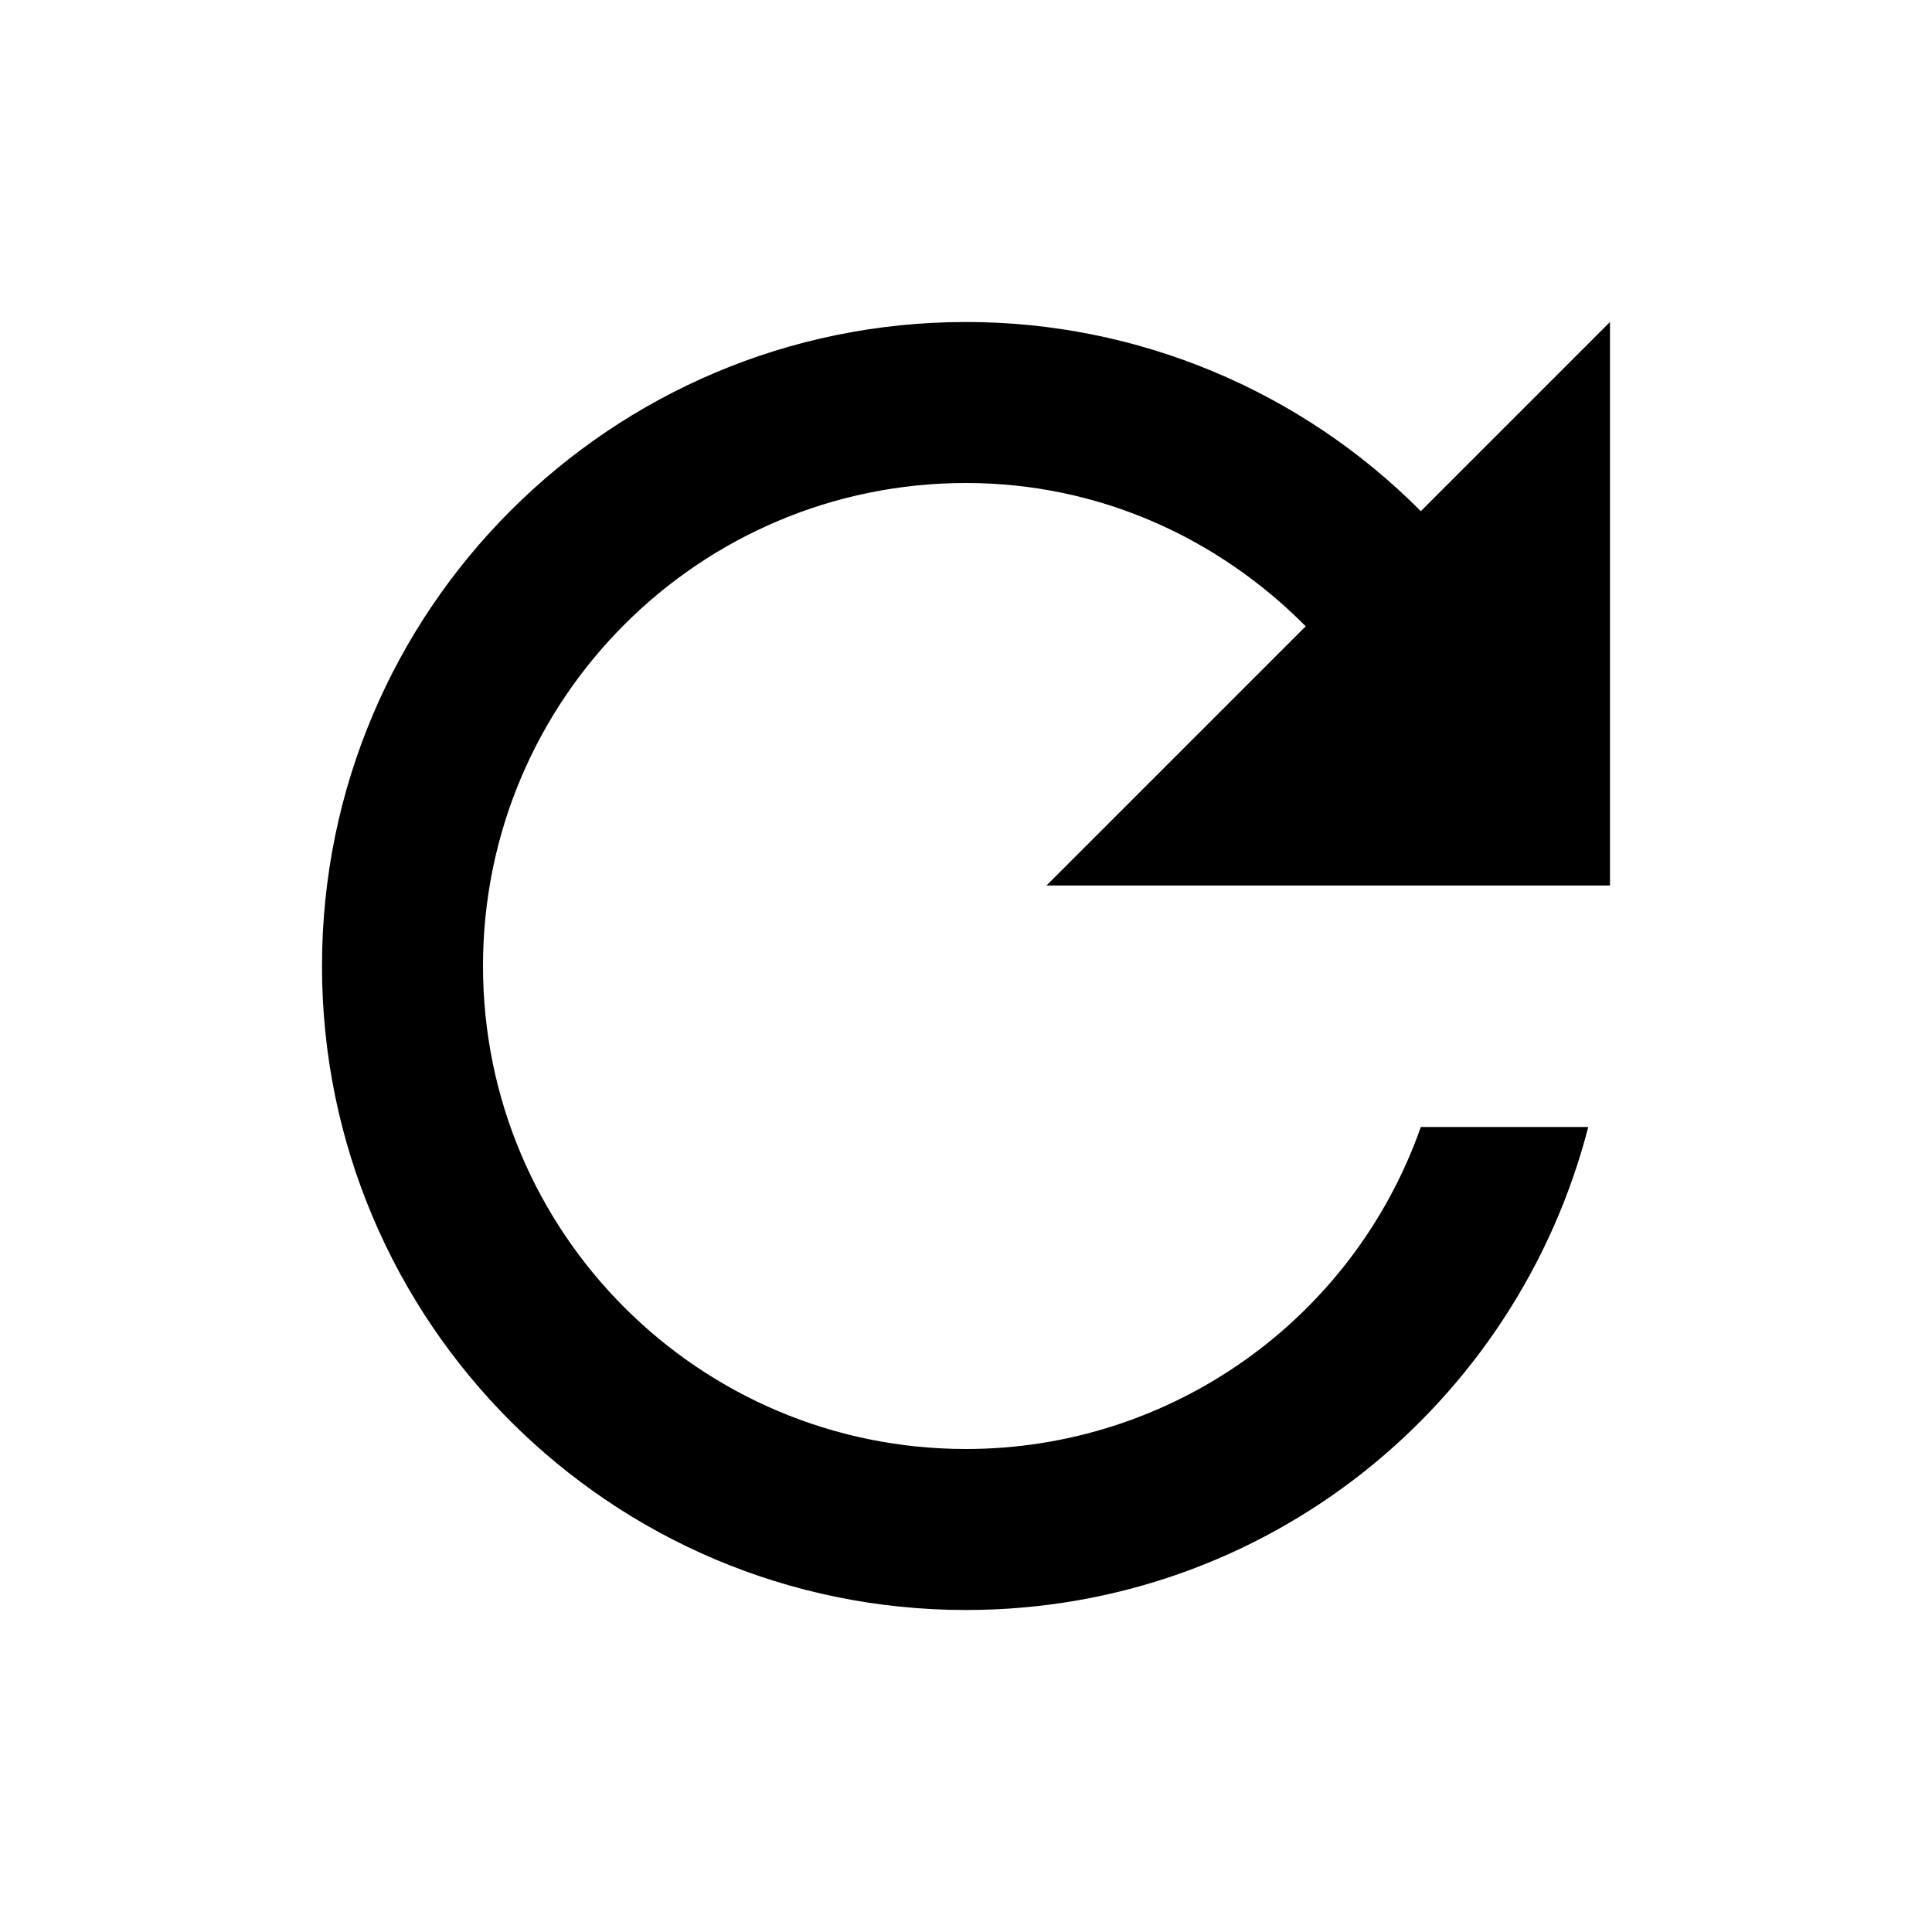
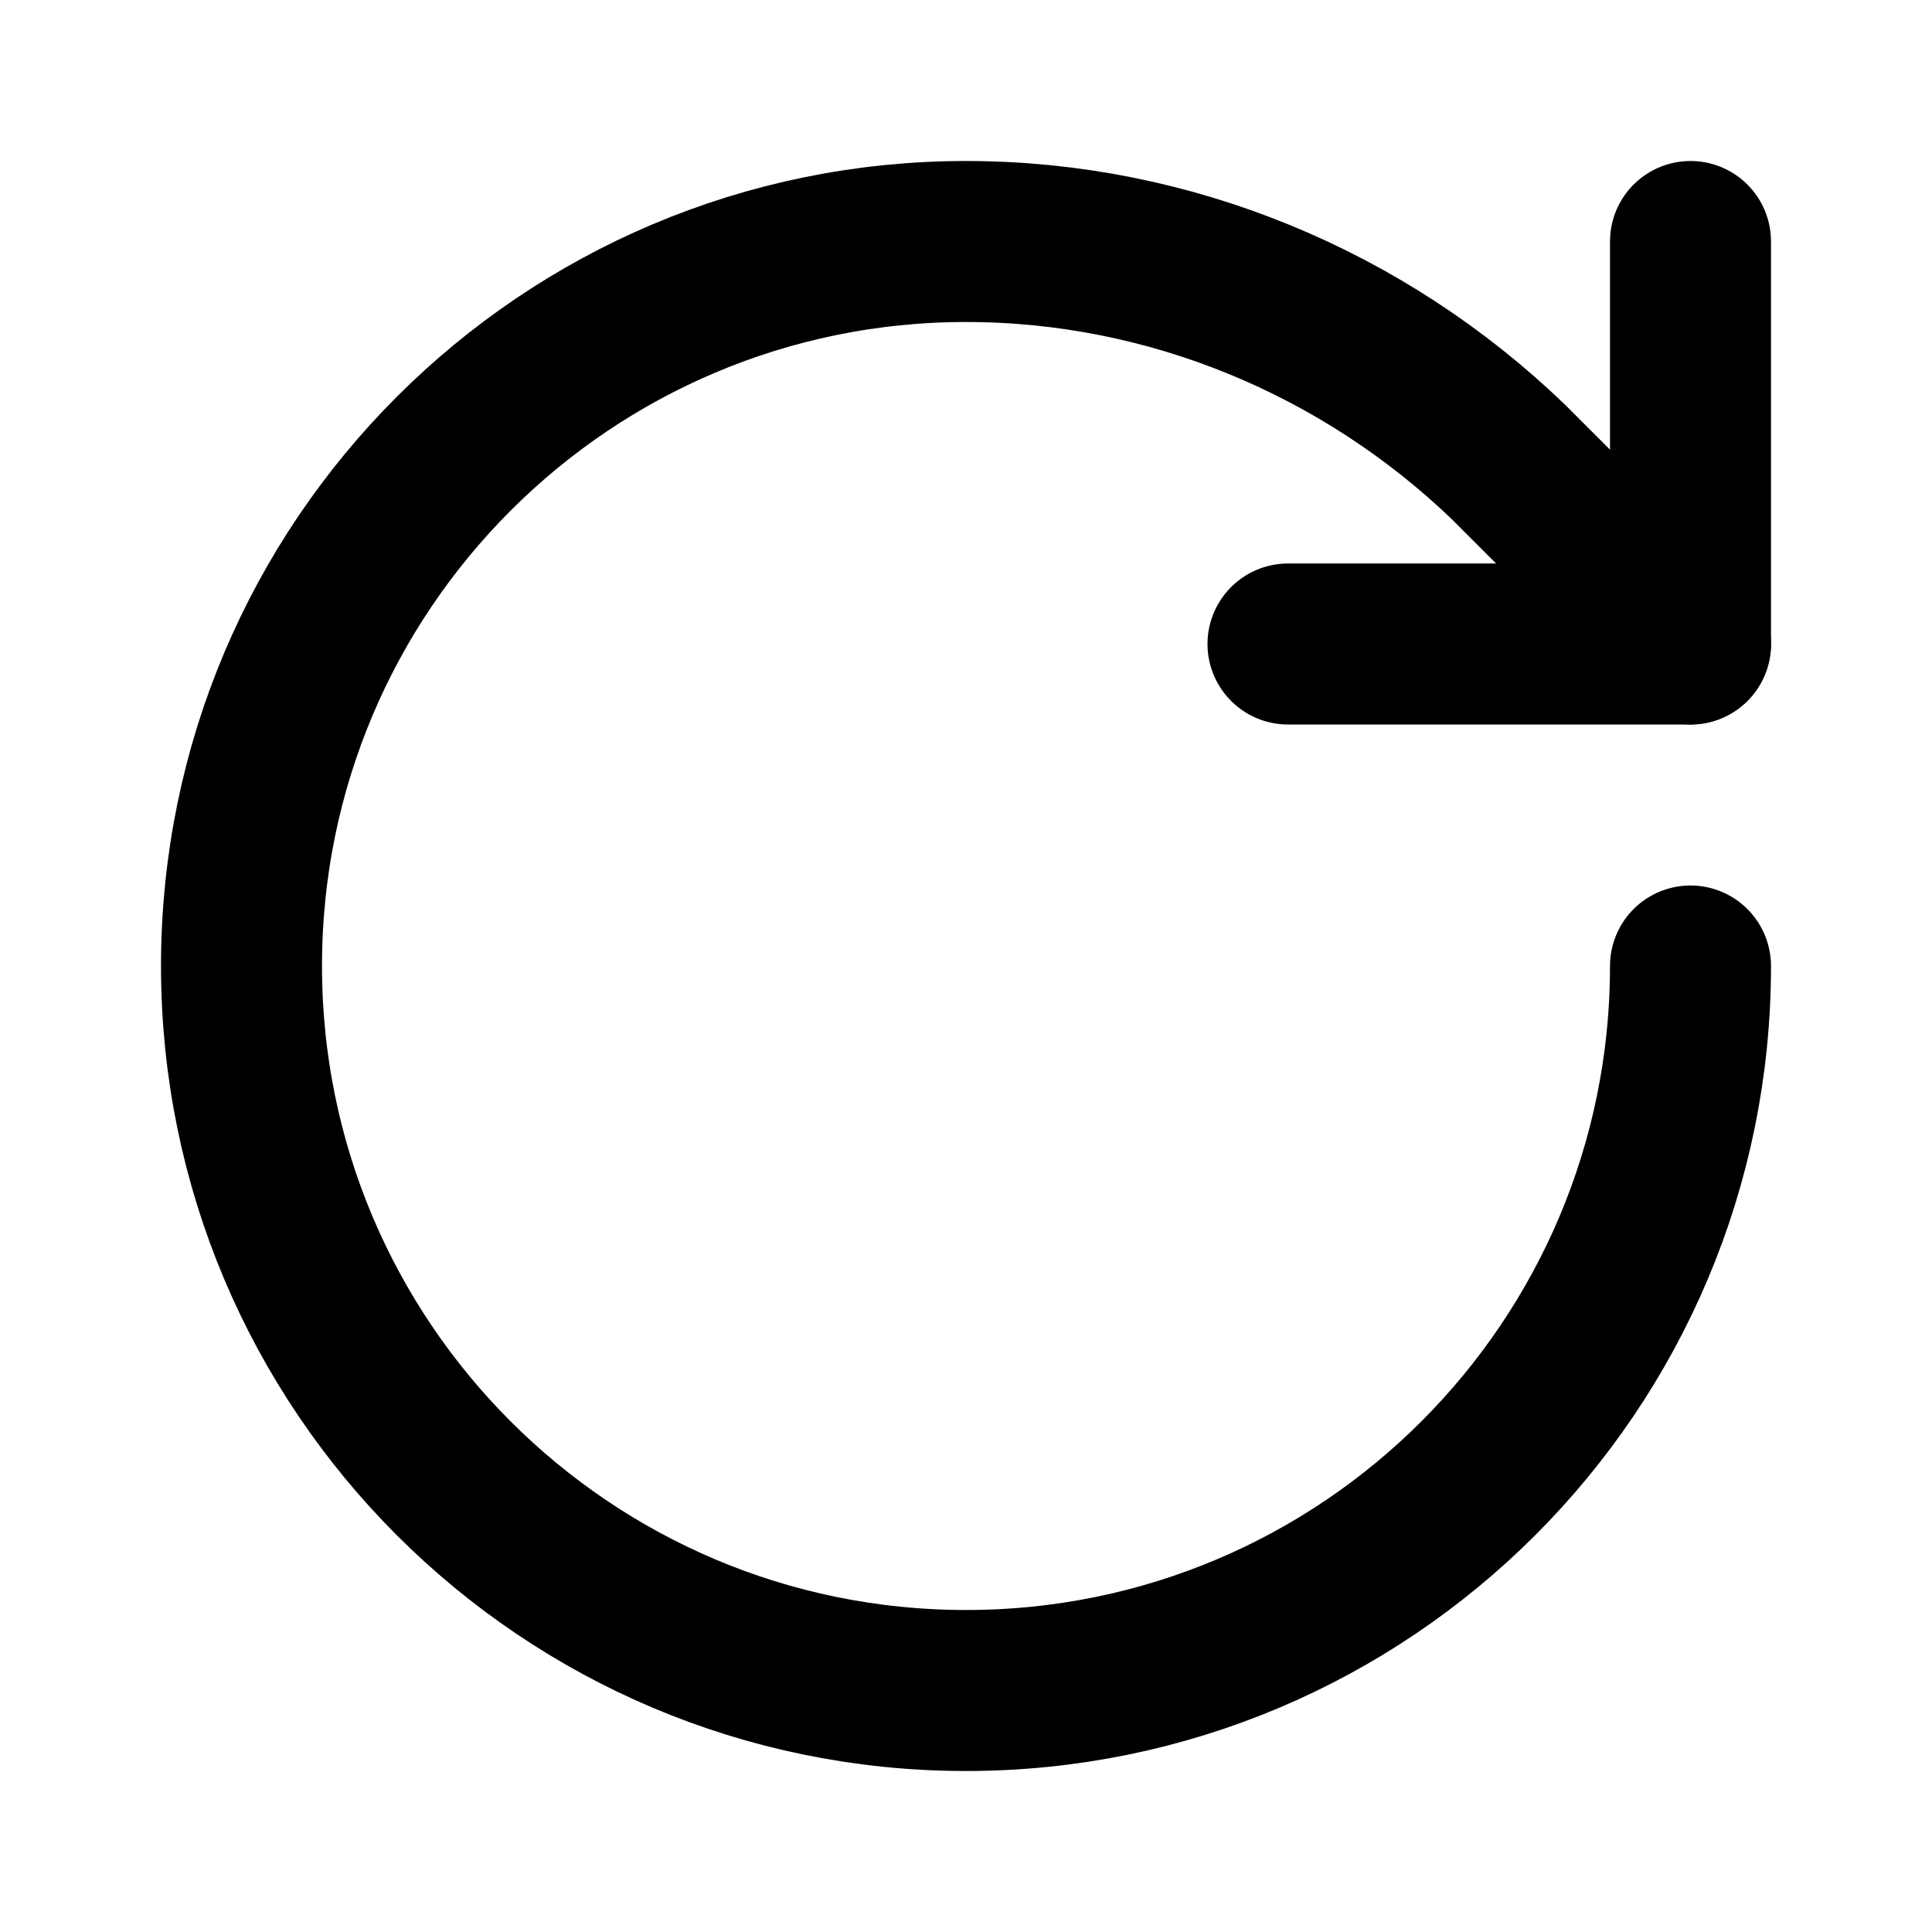
- <svg class="inline-block text-22px" viewBox="0 0 24 24" width="1em" height="1em">
-   <path fill="currentColor" d="M17.65 6.35A7.958 7.958 0 0 0 12 4a8 8 0 0 0-8 8a8 8 0 0 0 8 8c3.73 0 6.84-2.55 7.73-6h-2.08A5.99 5.99 0 0 1 12 18a6 6 0 0 1-6-6a6 6 0 0 1 6-6c1.66 0 3.14.69 4.22 1.78L13 11h7V4l-2.35 2.35Z" />
+ <svg xmlns="http://www.w3.org/2000/svg" width="24" height="24" viewBox="0 0 24 24" fill="none" stroke="currentColor" stroke-width="2" stroke-linecap="round" stroke-linejoin="round">
+   <path d="M21 12a9 9 0 1 1-9-9c2.52 0 4.93 1 6.74 2.74L21 8" />
+   <path d="M21 3v5h-5" />
</svg>
